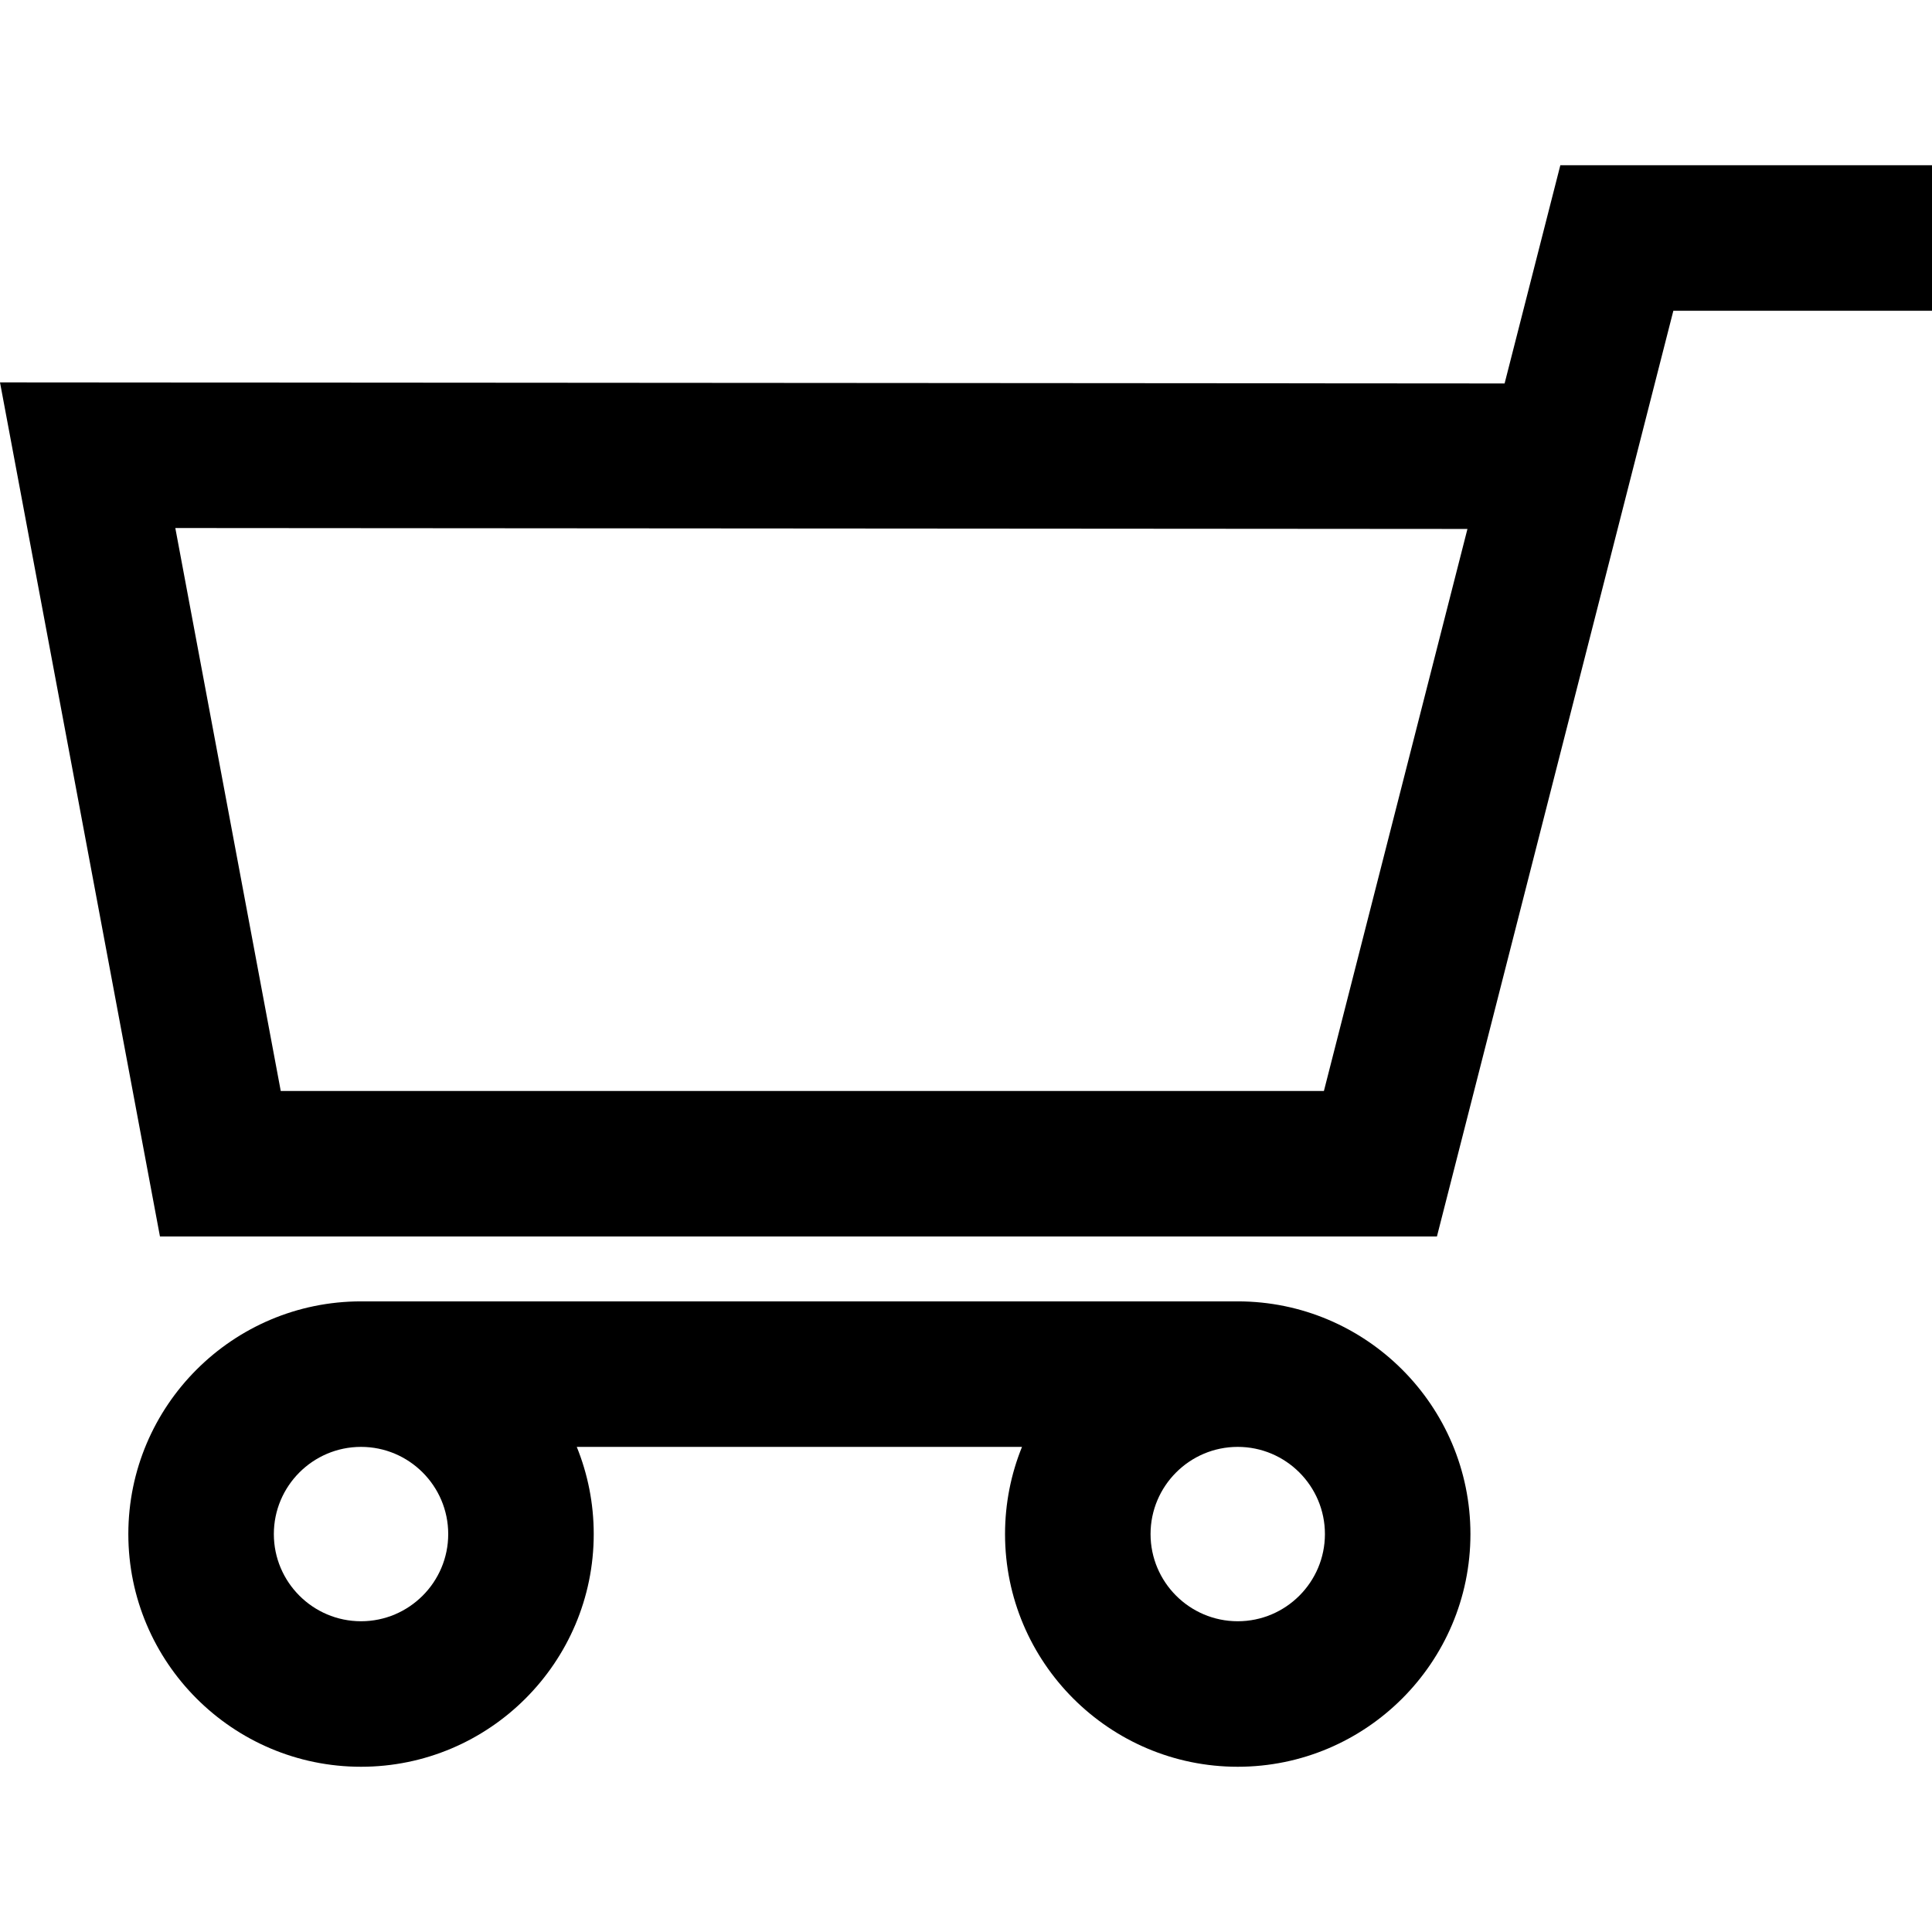
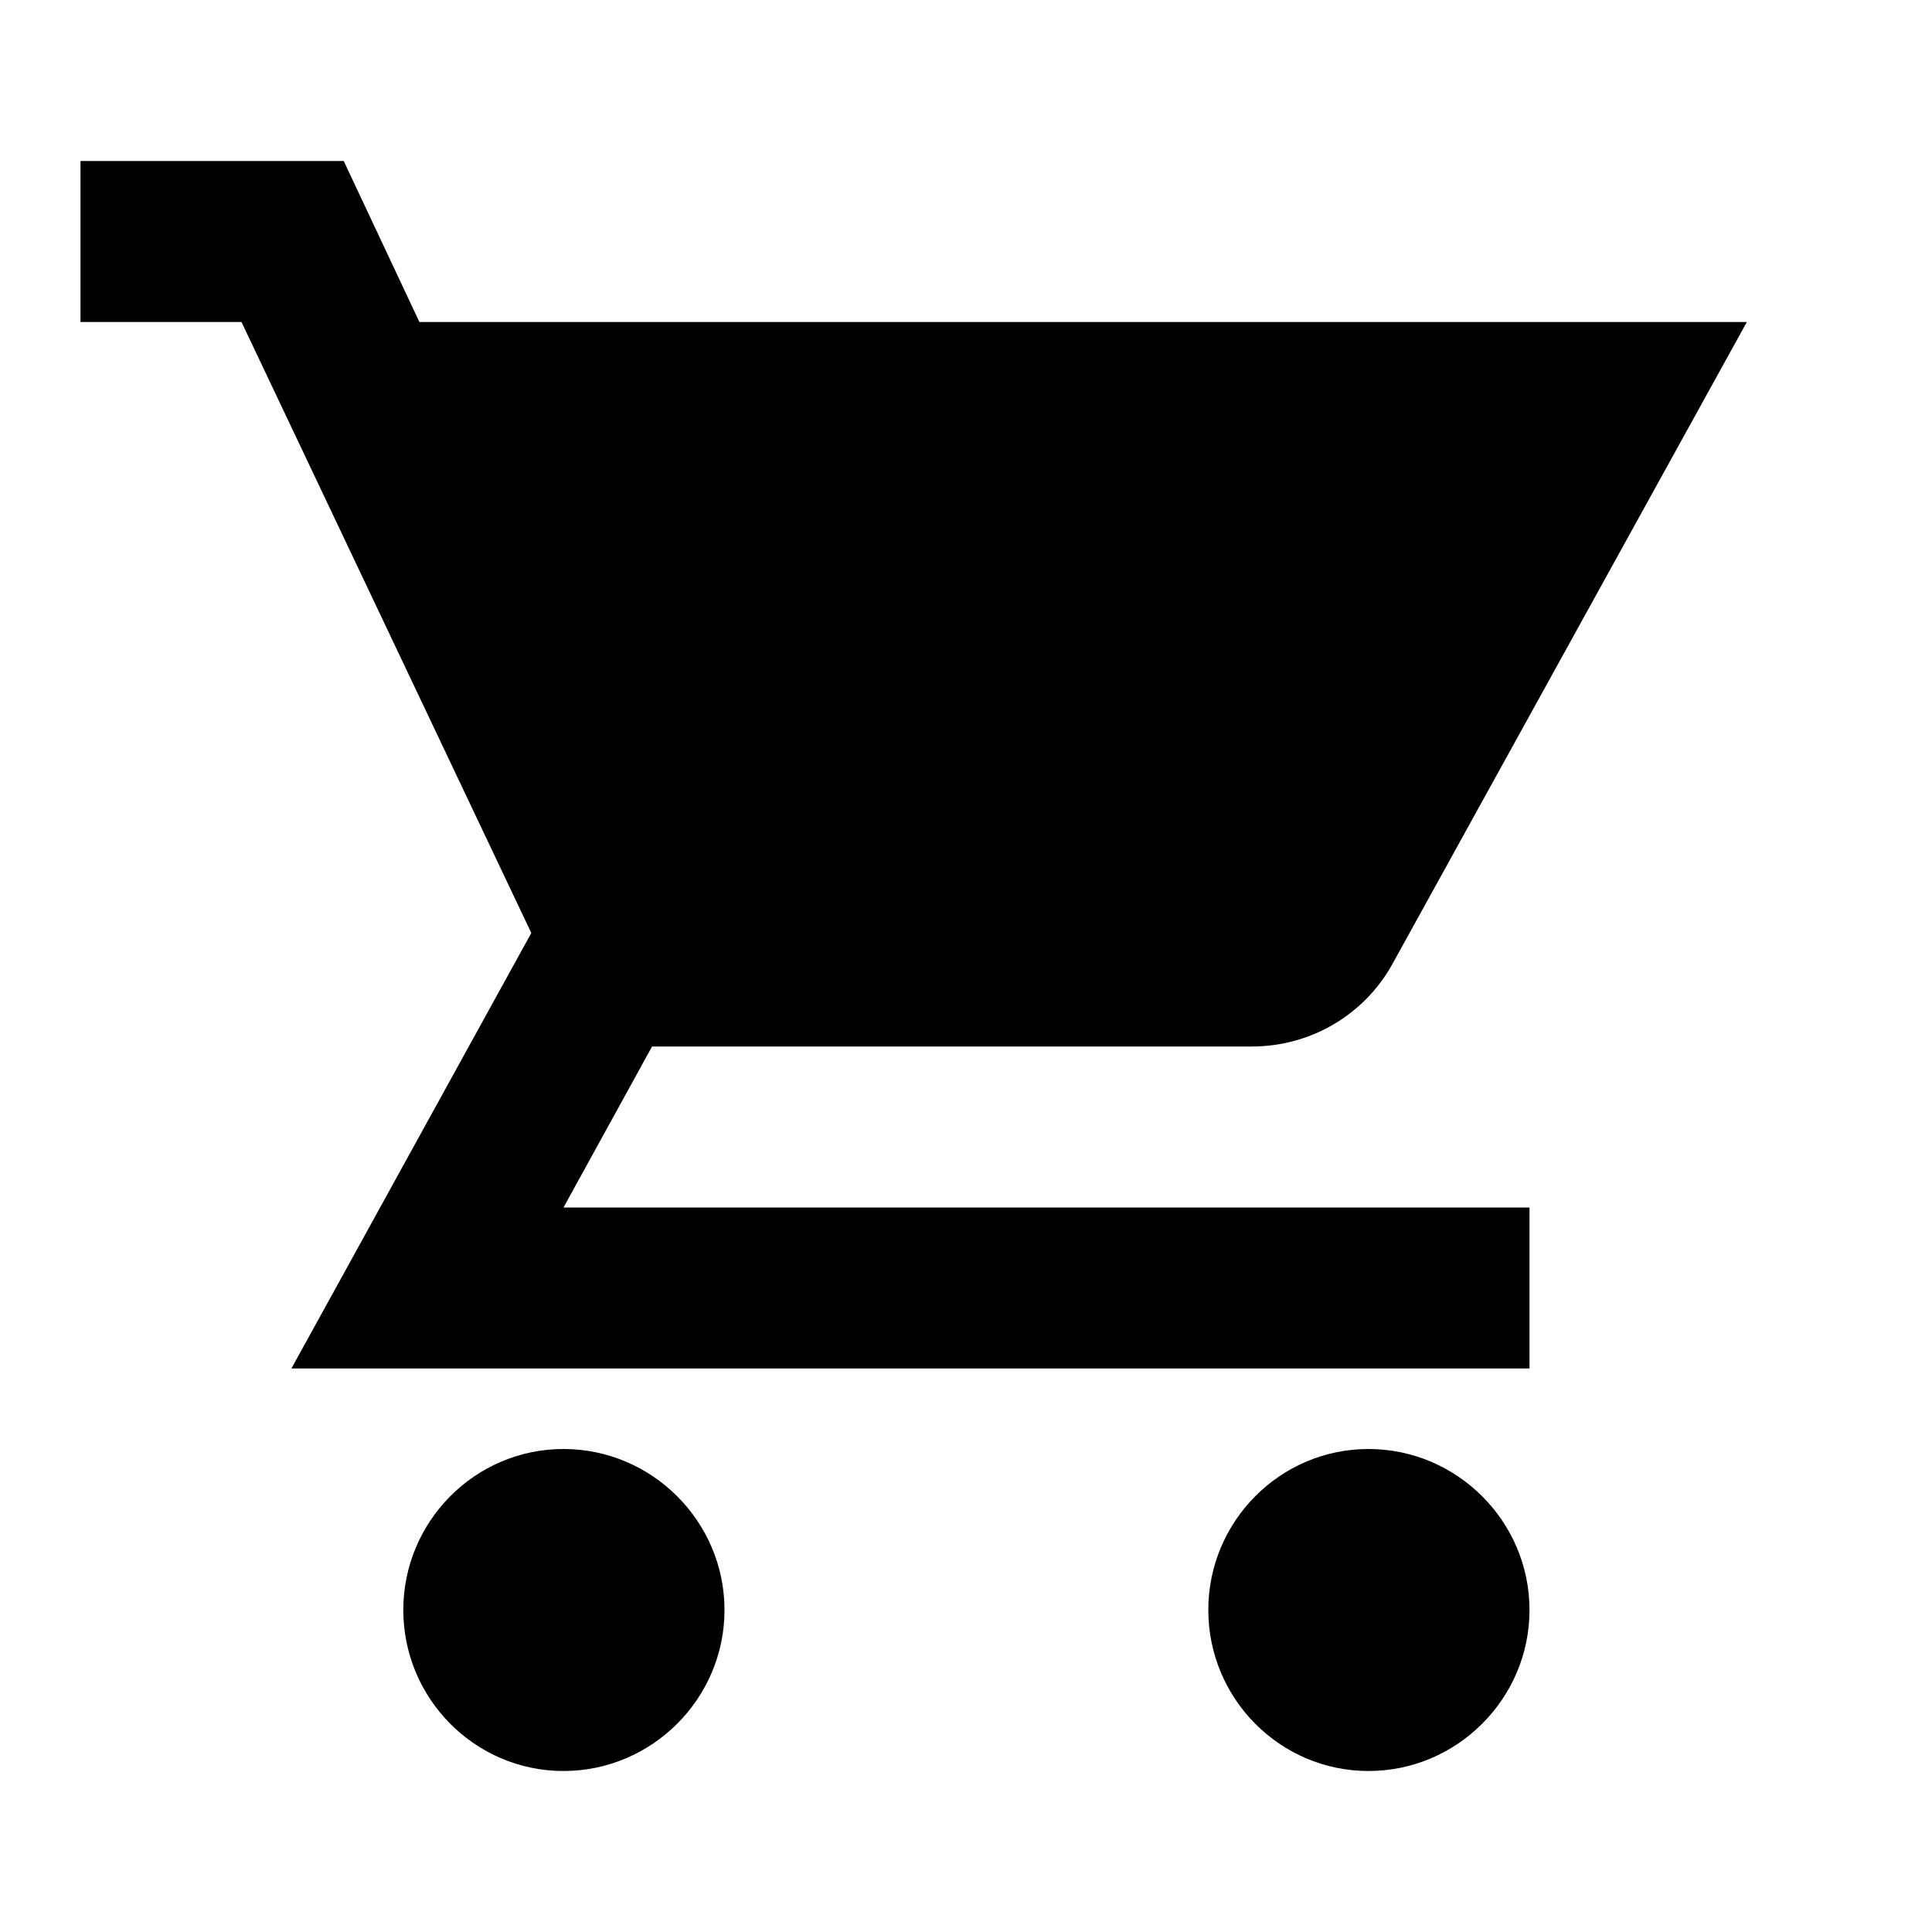
- <svg xmlns="http://www.w3.org/2000/svg" version="1.1" id="Capa_1" x="0px" y="0px" width="902.86px" height="902.86px" viewBox="0 0 902.86 902.86" style="enable-background:new 0 0 902.86 902.86;" xml:space="preserve">
-   <g>
-     <g>
-       <path d="M671.504,577.829l110.485-432.609H902.86v-68H729.174L703.128,179.2L0,178.697l74.753,399.129h596.751V577.829z     M685.766,247.188l-67.077,262.64H131.199L81.928,246.756L685.766,247.188z" />
-       <path d="M578.418,825.641c59.961,0,108.743-48.783,108.743-108.744s-48.782-108.742-108.743-108.742H168.717    c-59.961,0-108.744,48.781-108.744,108.742s48.782,108.744,108.744,108.744c59.962,0,108.743-48.783,108.743-108.744    c0-14.4-2.821-28.152-7.927-40.742h208.069c-5.107,12.59-7.928,26.342-7.928,40.742    C469.675,776.858,518.457,825.641,578.418,825.641z M209.46,716.897c0,22.467-18.277,40.744-40.743,40.744    c-22.466,0-40.744-18.277-40.744-40.744c0-22.465,18.277-40.742,40.744-40.742C191.183,676.155,209.46,694.432,209.46,716.897z     M619.162,716.897c0,22.467-18.277,40.744-40.743,40.744s-40.743-18.277-40.743-40.744c0-22.465,18.277-40.742,40.743-40.742    S619.162,694.432,619.162,716.897z" />
-     </g>
-   </g>
-   <g>
- </g>
-   <g>
- </g>
-   <g>
- </g>
-   <g>
- </g>
-   <g>
- </g>
-   <g>
- </g>
-   <g>
- </g>
-   <g>
- </g>
-   <g>
- </g>
-   <g>
- </g>
-   <g>
- </g>
-   <g>
- </g>
-   <g>
- </g>
-   <g>
- </g>
-   <g>
- </g>
+ <svg xmlns="http://www.w3.org/2000/svg" height="10000px" viewBox="0 0 24 24" width="10000px" fill="#000000">
+   <path d="M0 0h24v24H0V0z" fill="none" />
+   <path d="M17 18c-1.1 0-1.99.9-1.99 2s.89 2 1.99 2 2-.9 2-2-.9-2-2-2zM7 18c-1.1 0-1.99.9-1.99 2S5.9 22 7 22s2-.9 2-2-.9-2-2-2zm0-3l1.1-2h7.45c.75 0 1.41-.41 1.75-1.03L21.7 4H5.21l-.94-2H1v2h2l3.6 7.59L3.62 17H19v-2H7z" />
</svg>
